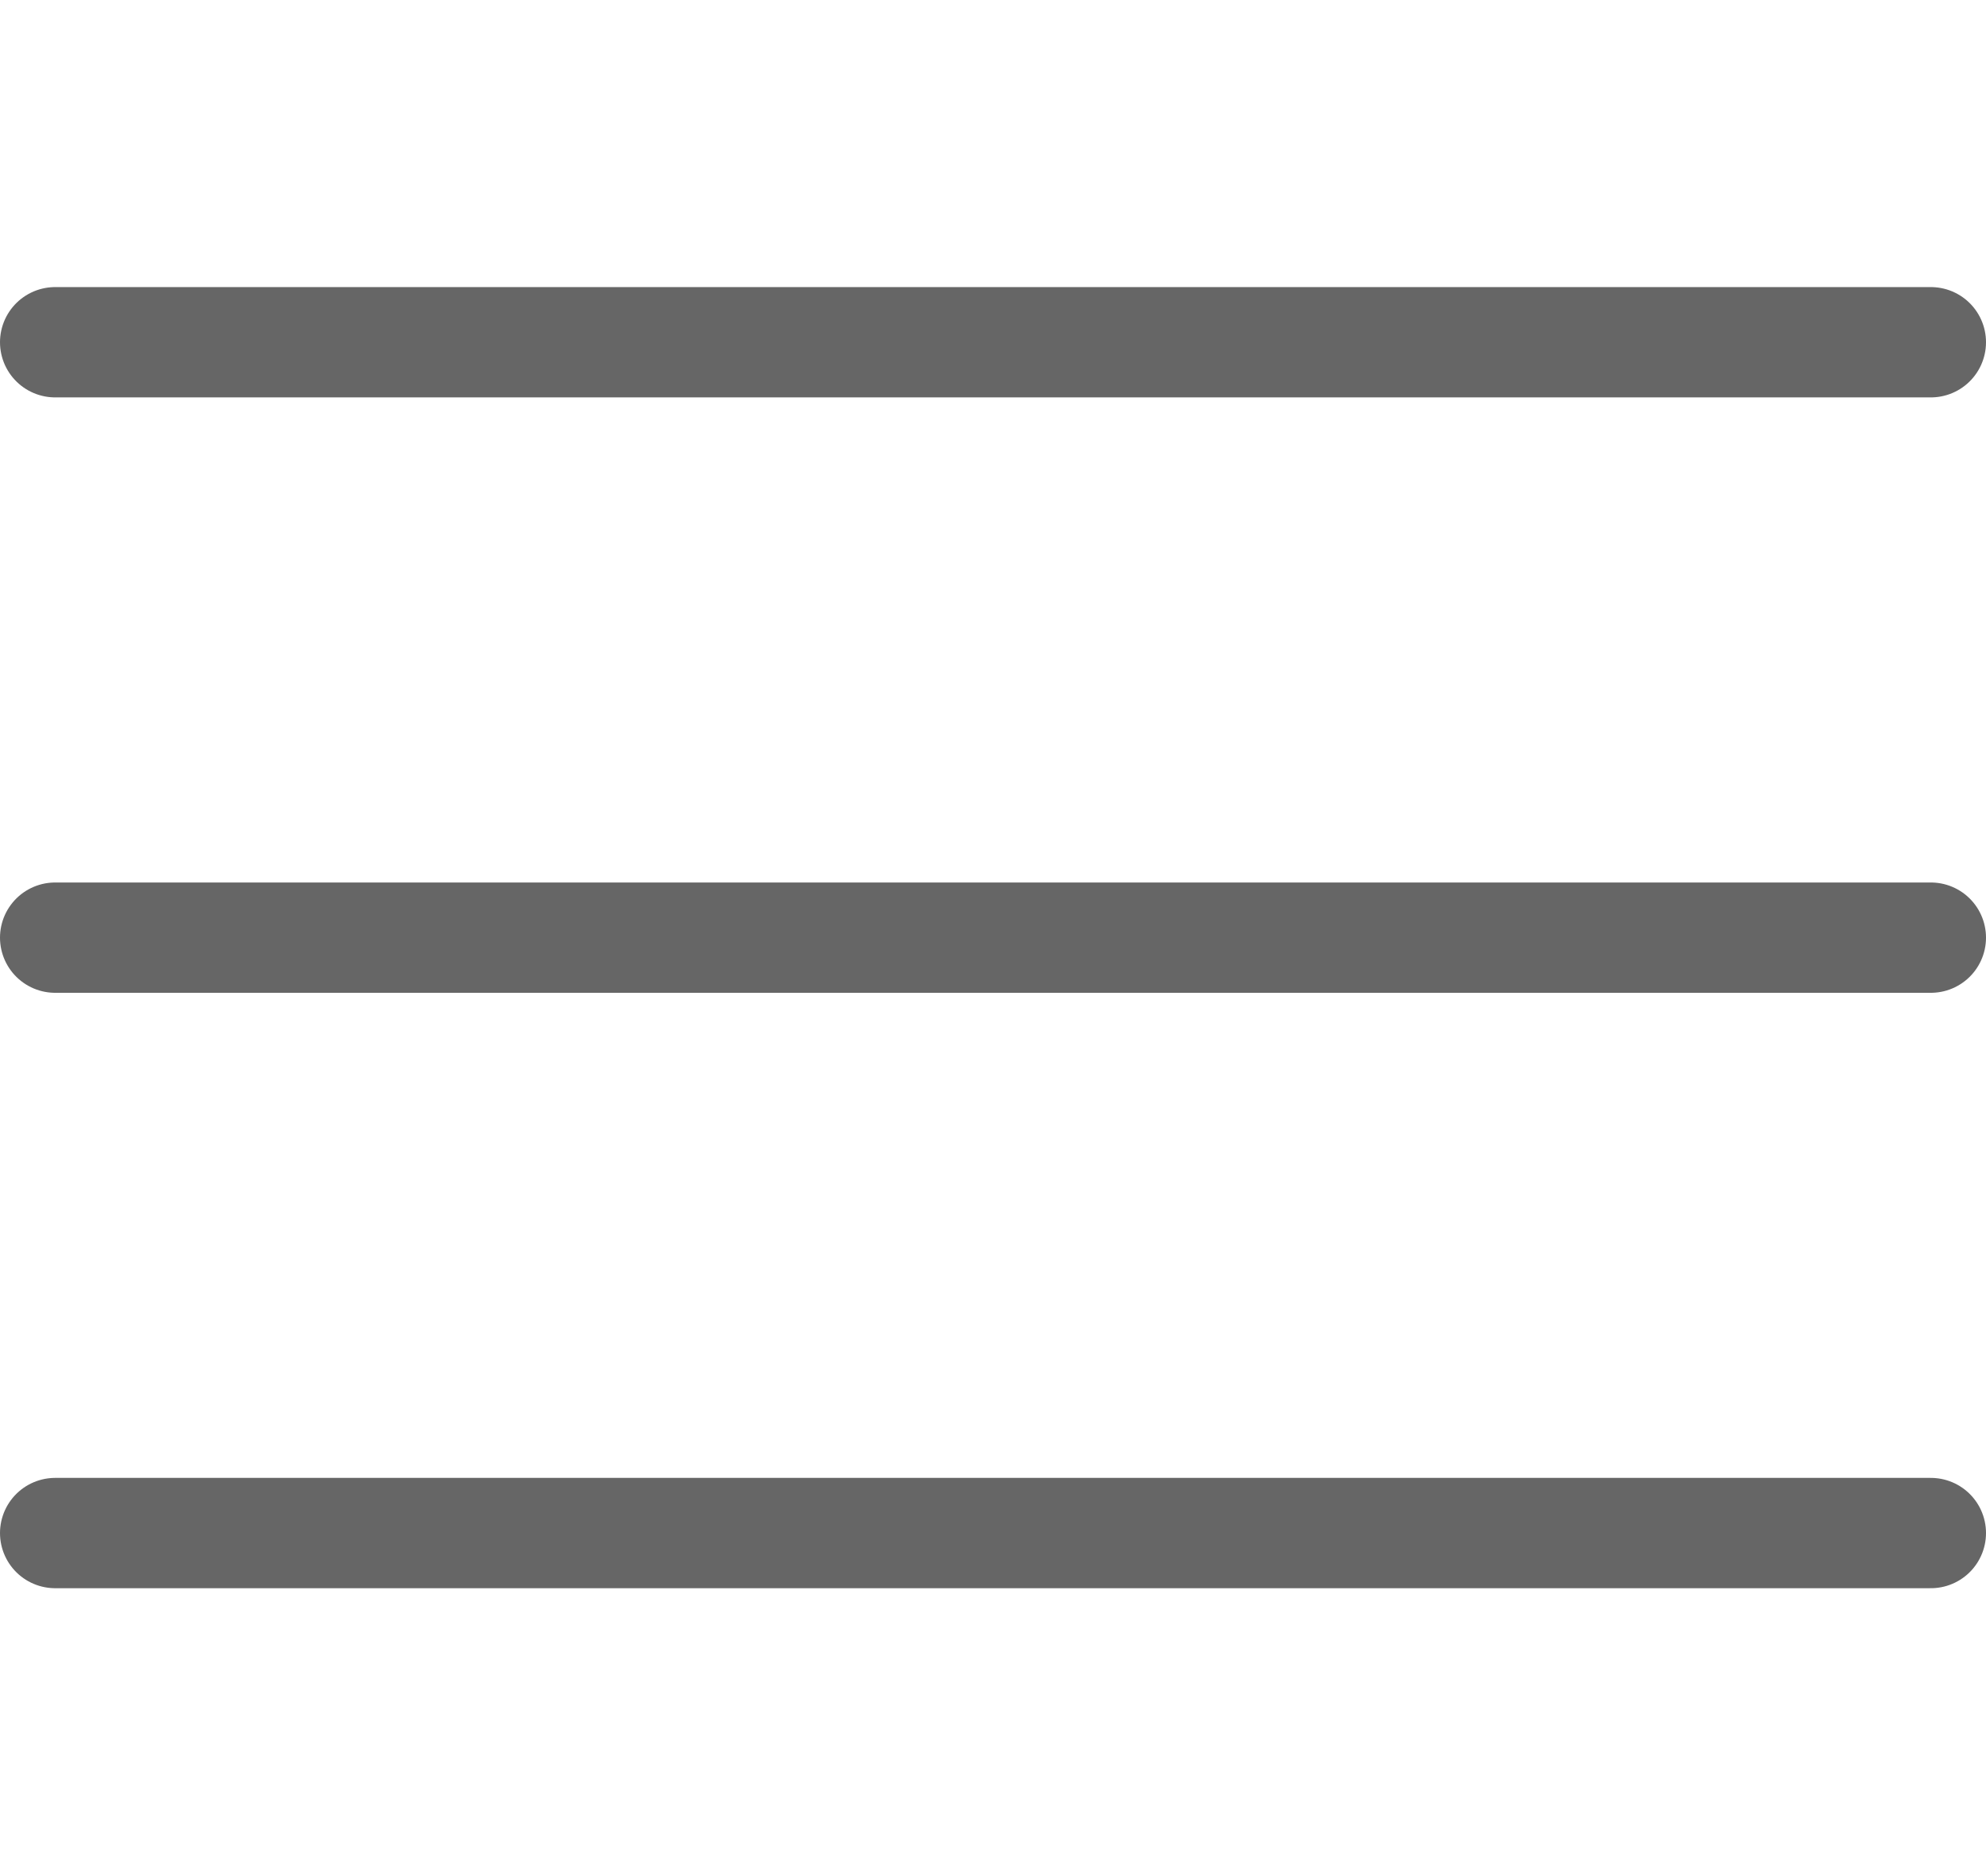
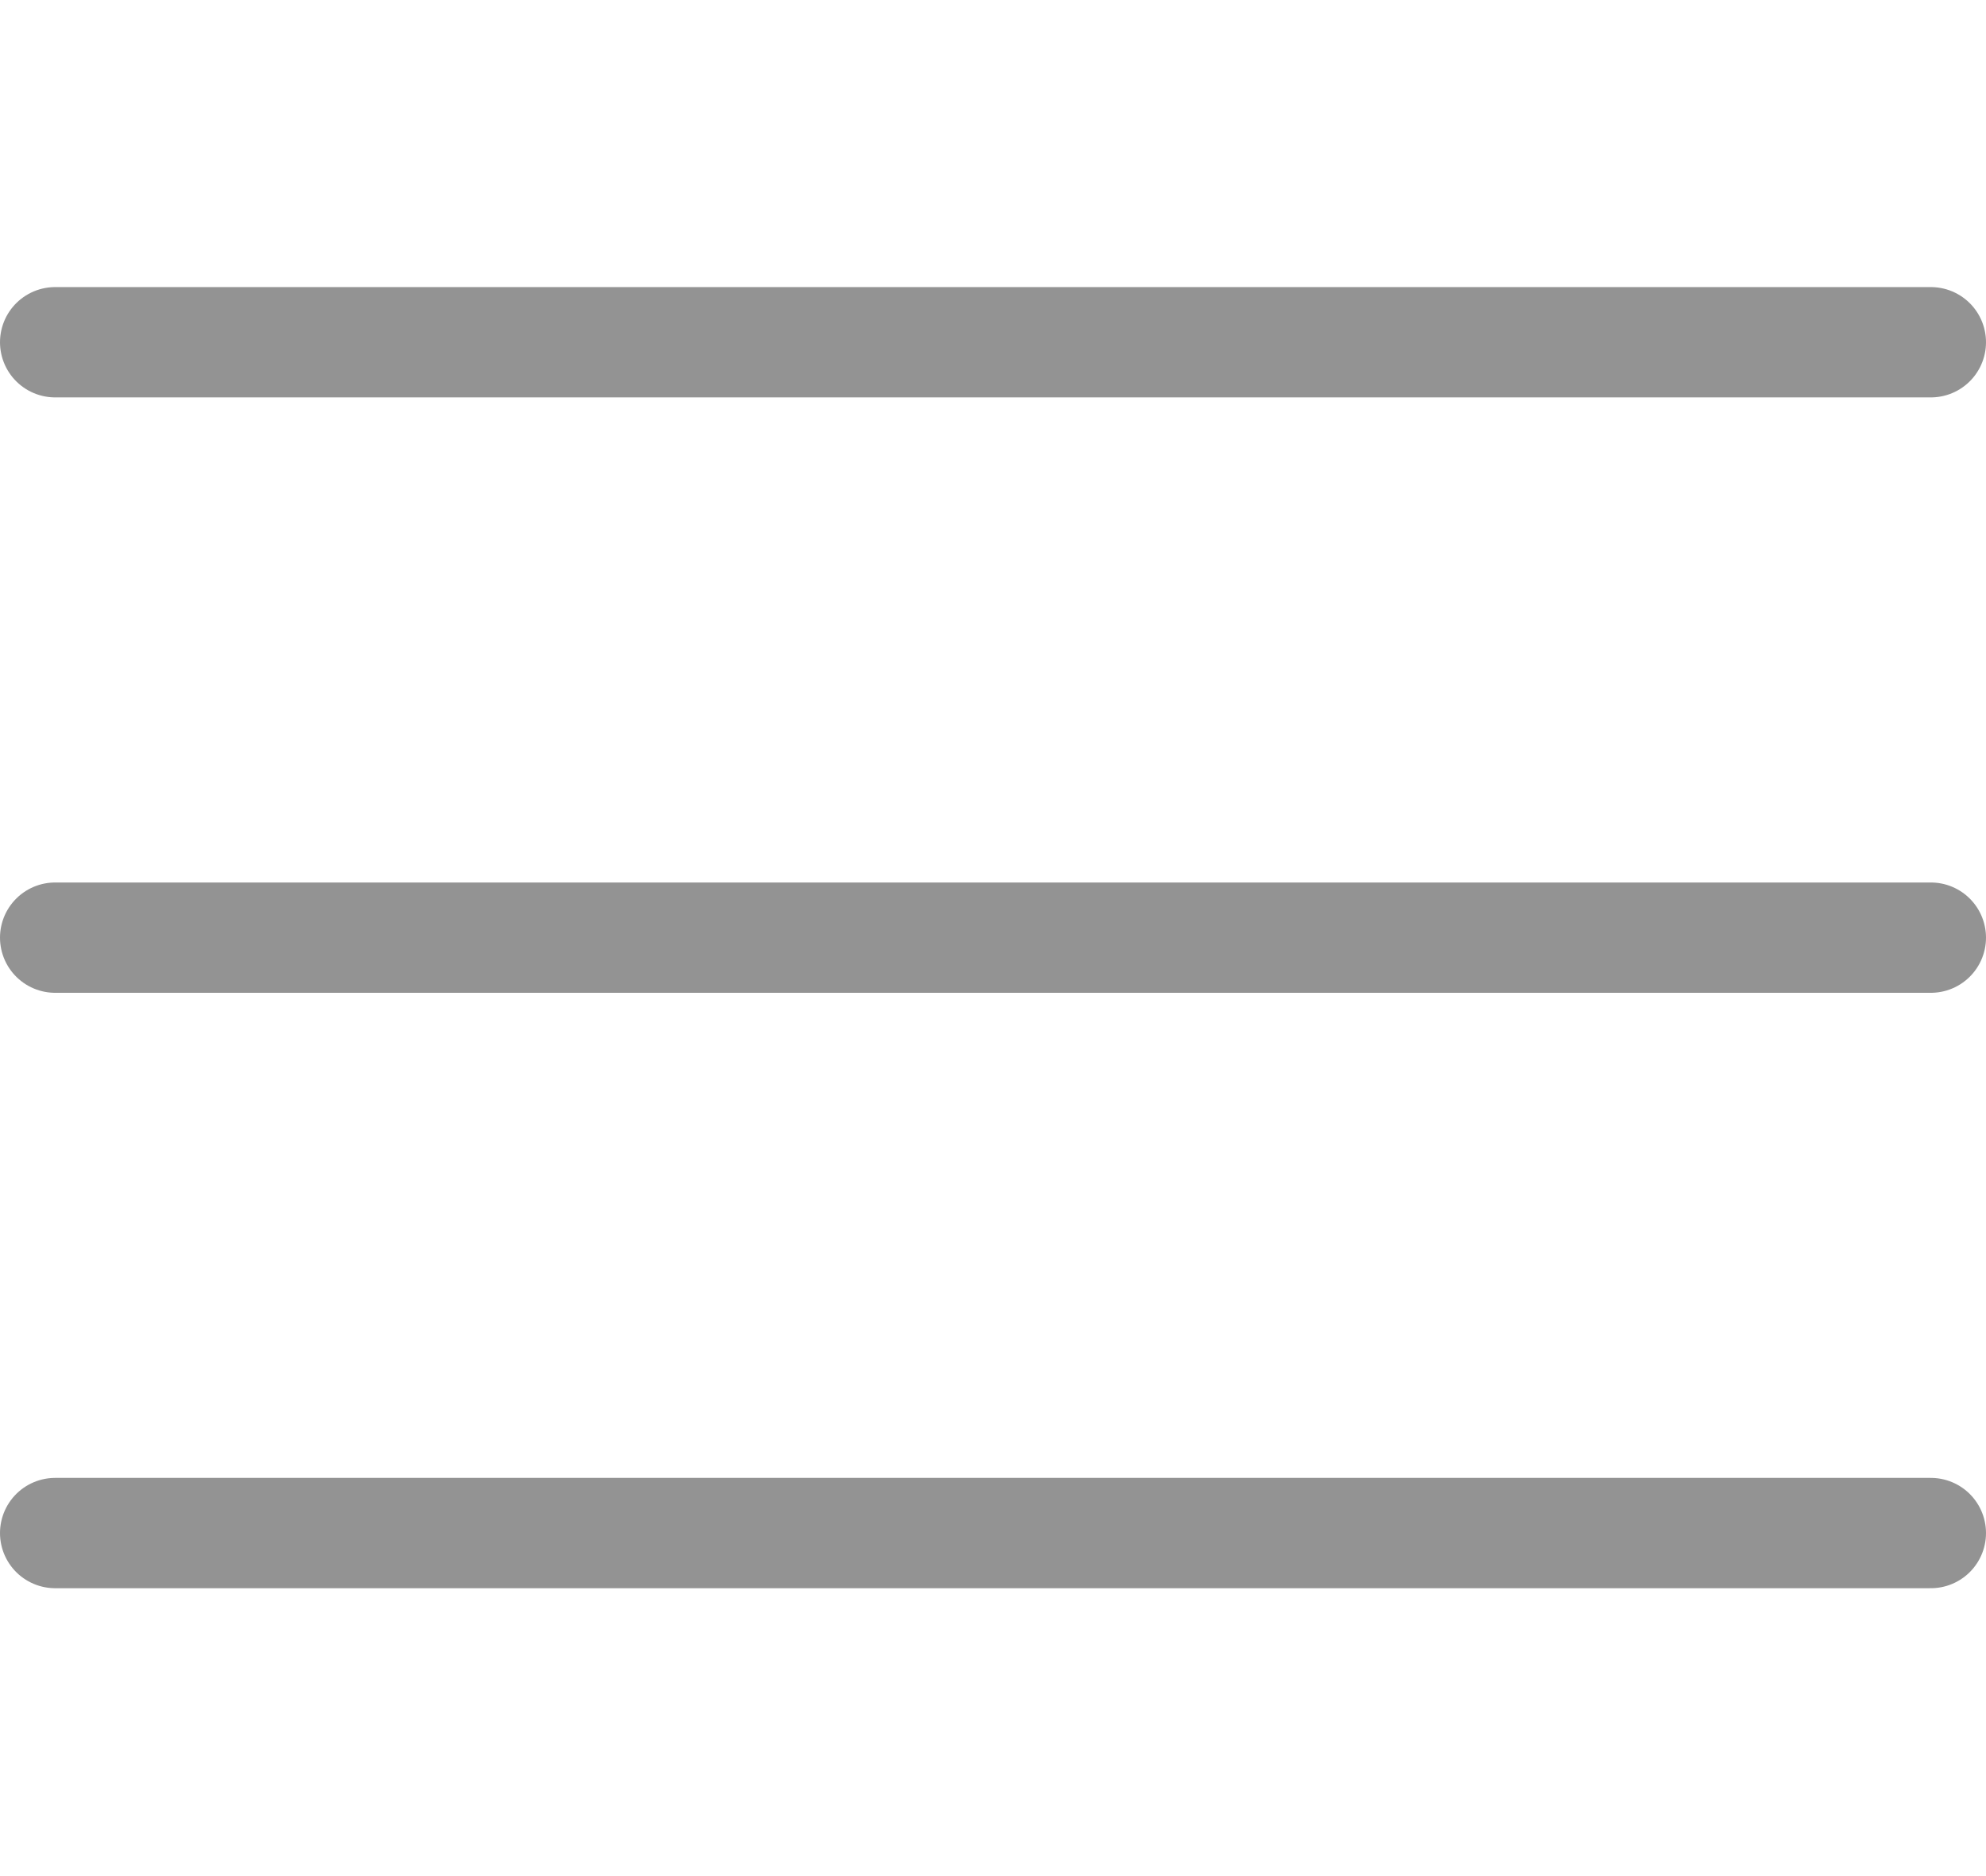
<svg xmlns="http://www.w3.org/2000/svg" viewBox="0 0 72 68">
  <defs>
-     <style>.cls-1,.cls-2{fill:none;}.cls-2{stroke:#666;stroke-linecap:round;stroke-miterlimit:10;stroke-width:4px;}</style>
+     <style>.cls-1,.cls-2{fill:none;}.cls-2{stroke:#939393;stroke-linecap:round;stroke-miterlimit:10;stroke-width:4px;}</style>
  </defs>
  <g id="图层_2" data-name="图层 2">
    <g id="图层_1-2" data-name="图层 1">
      <rect class="cls-1" x="2" width="68" height="68" />
-       <polyline class="cls-1" points="70 20.15 70 68 2 68 2 0 70 0 70 20.15" />
      <line class="cls-2" x1="2" y1="12.41" x2="70" y2="12.41" />
      <line class="cls-2" x1="2" y1="34" x2="70" y2="34" />
      <line class="cls-2" x1="2" y1="55.59" x2="70" y2="55.59" />
    </g>
  </g>
</svg>
